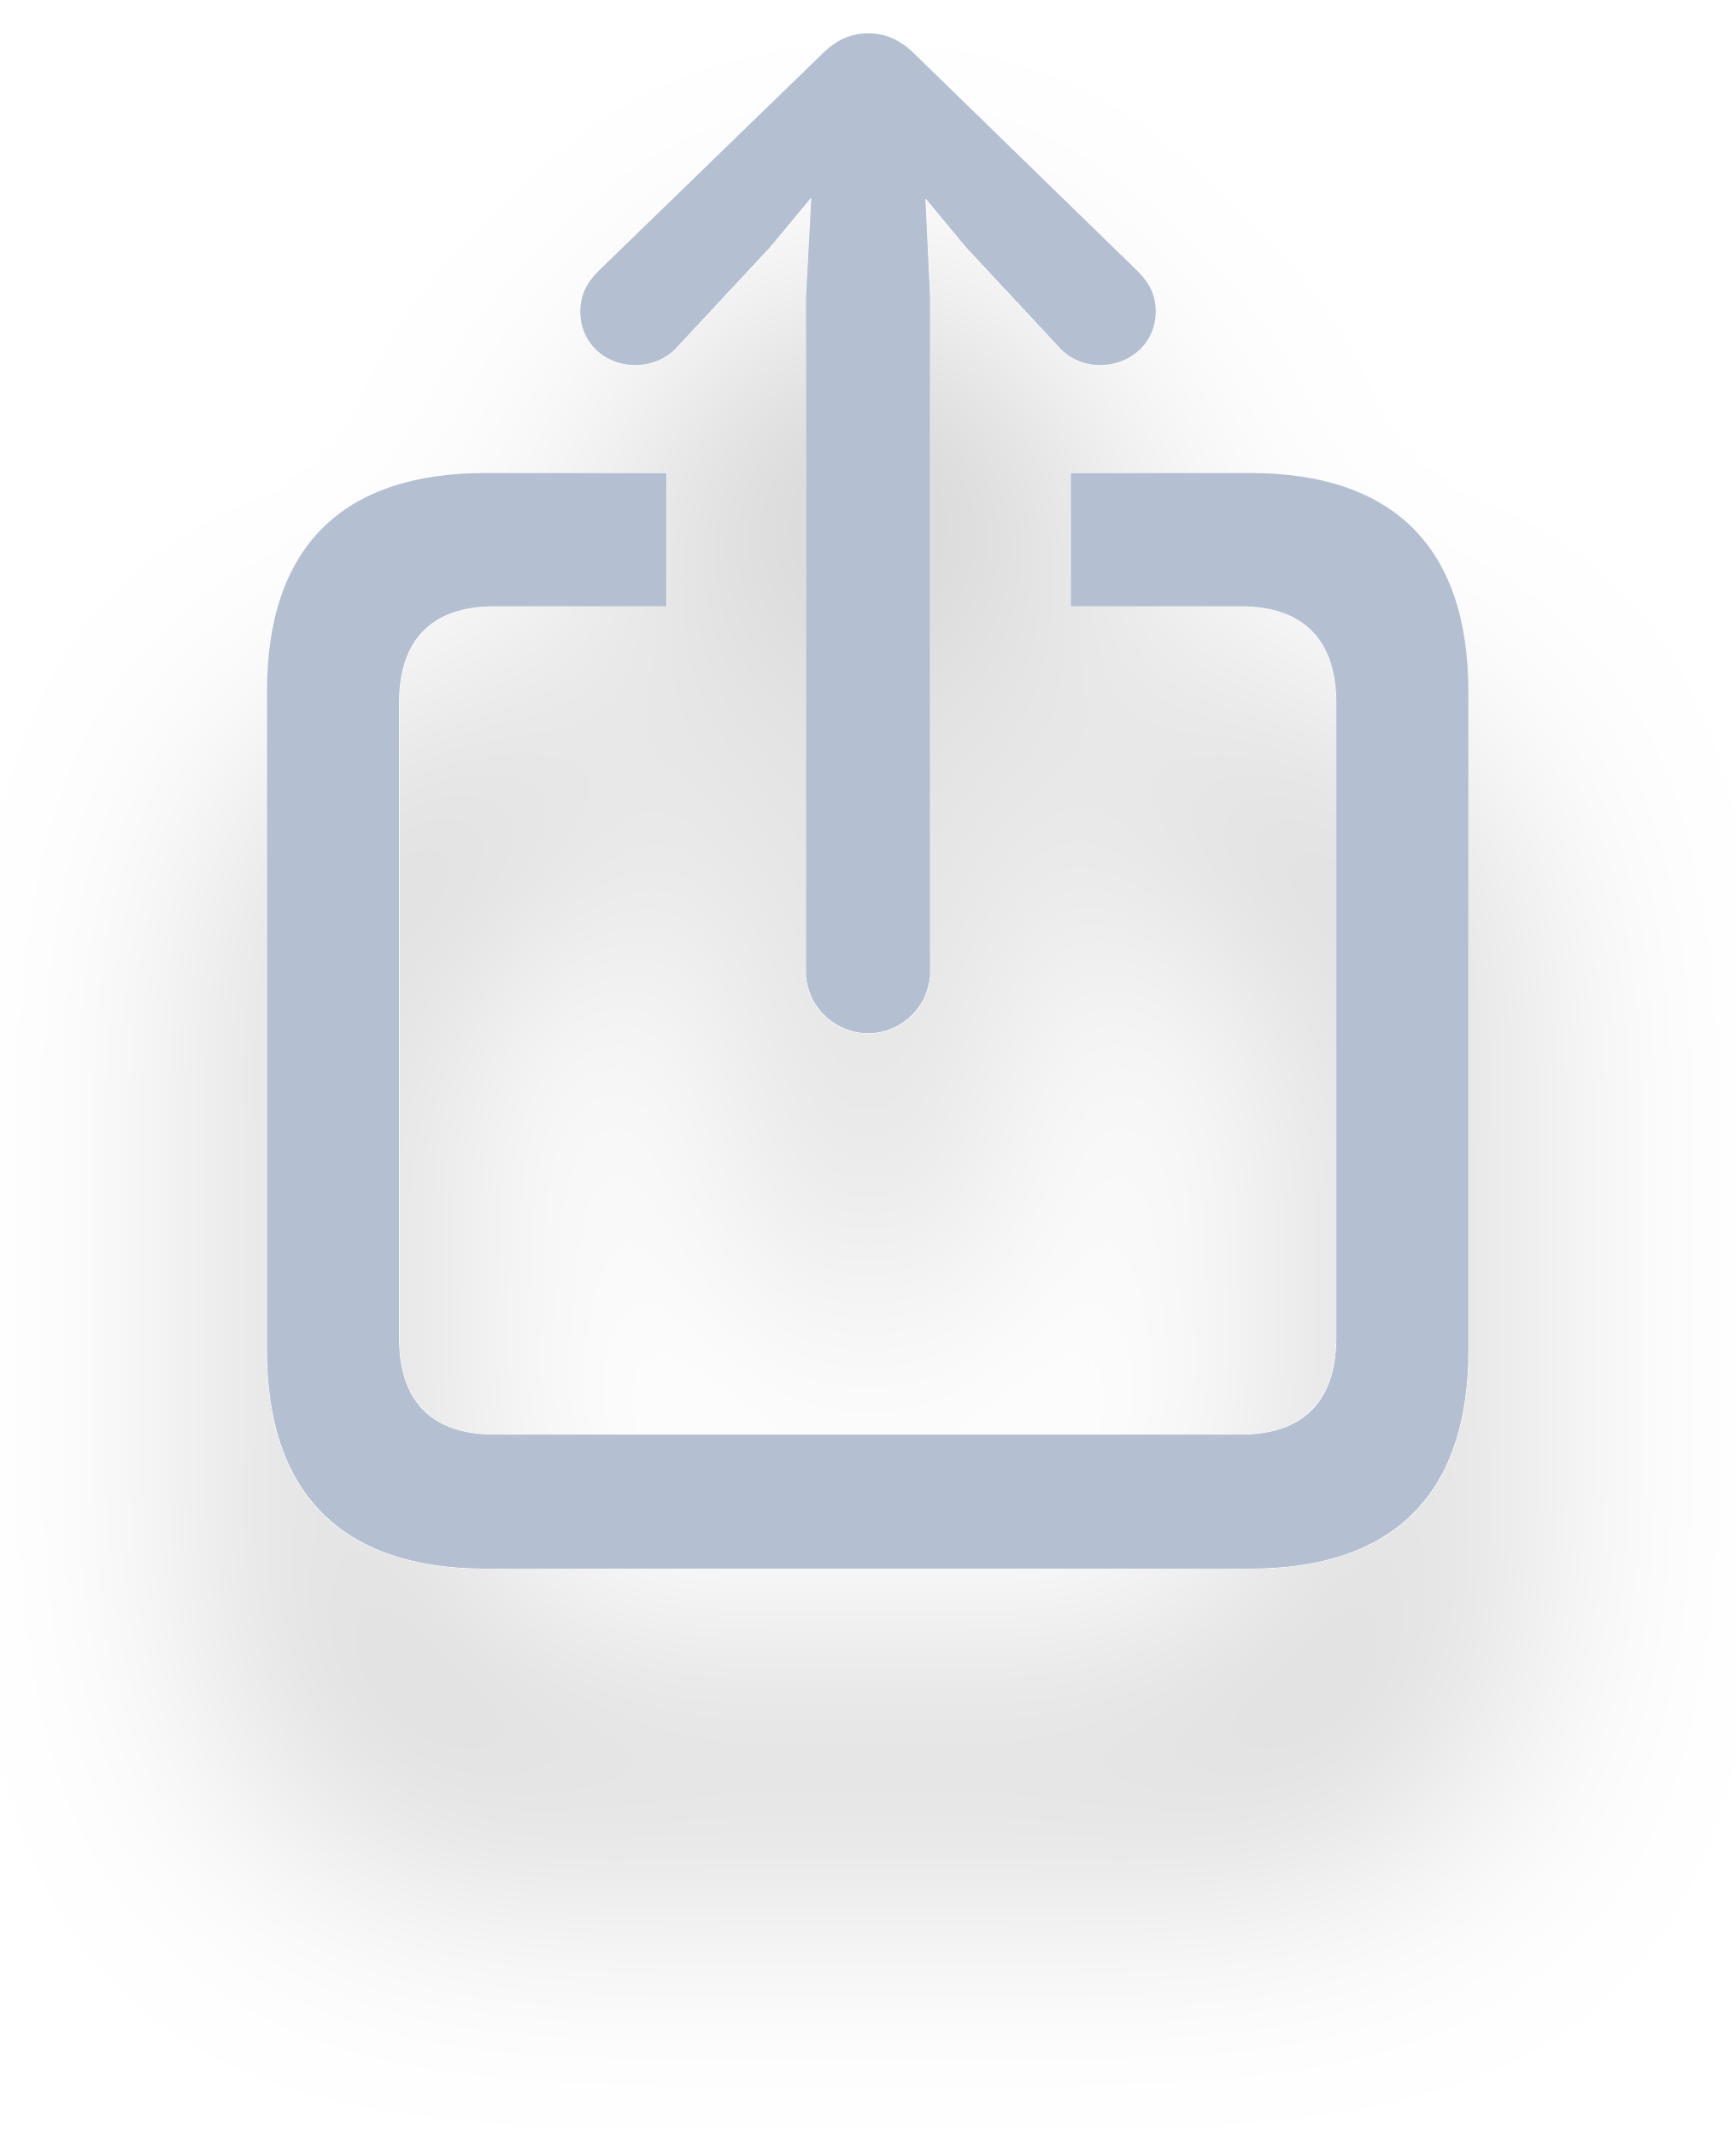
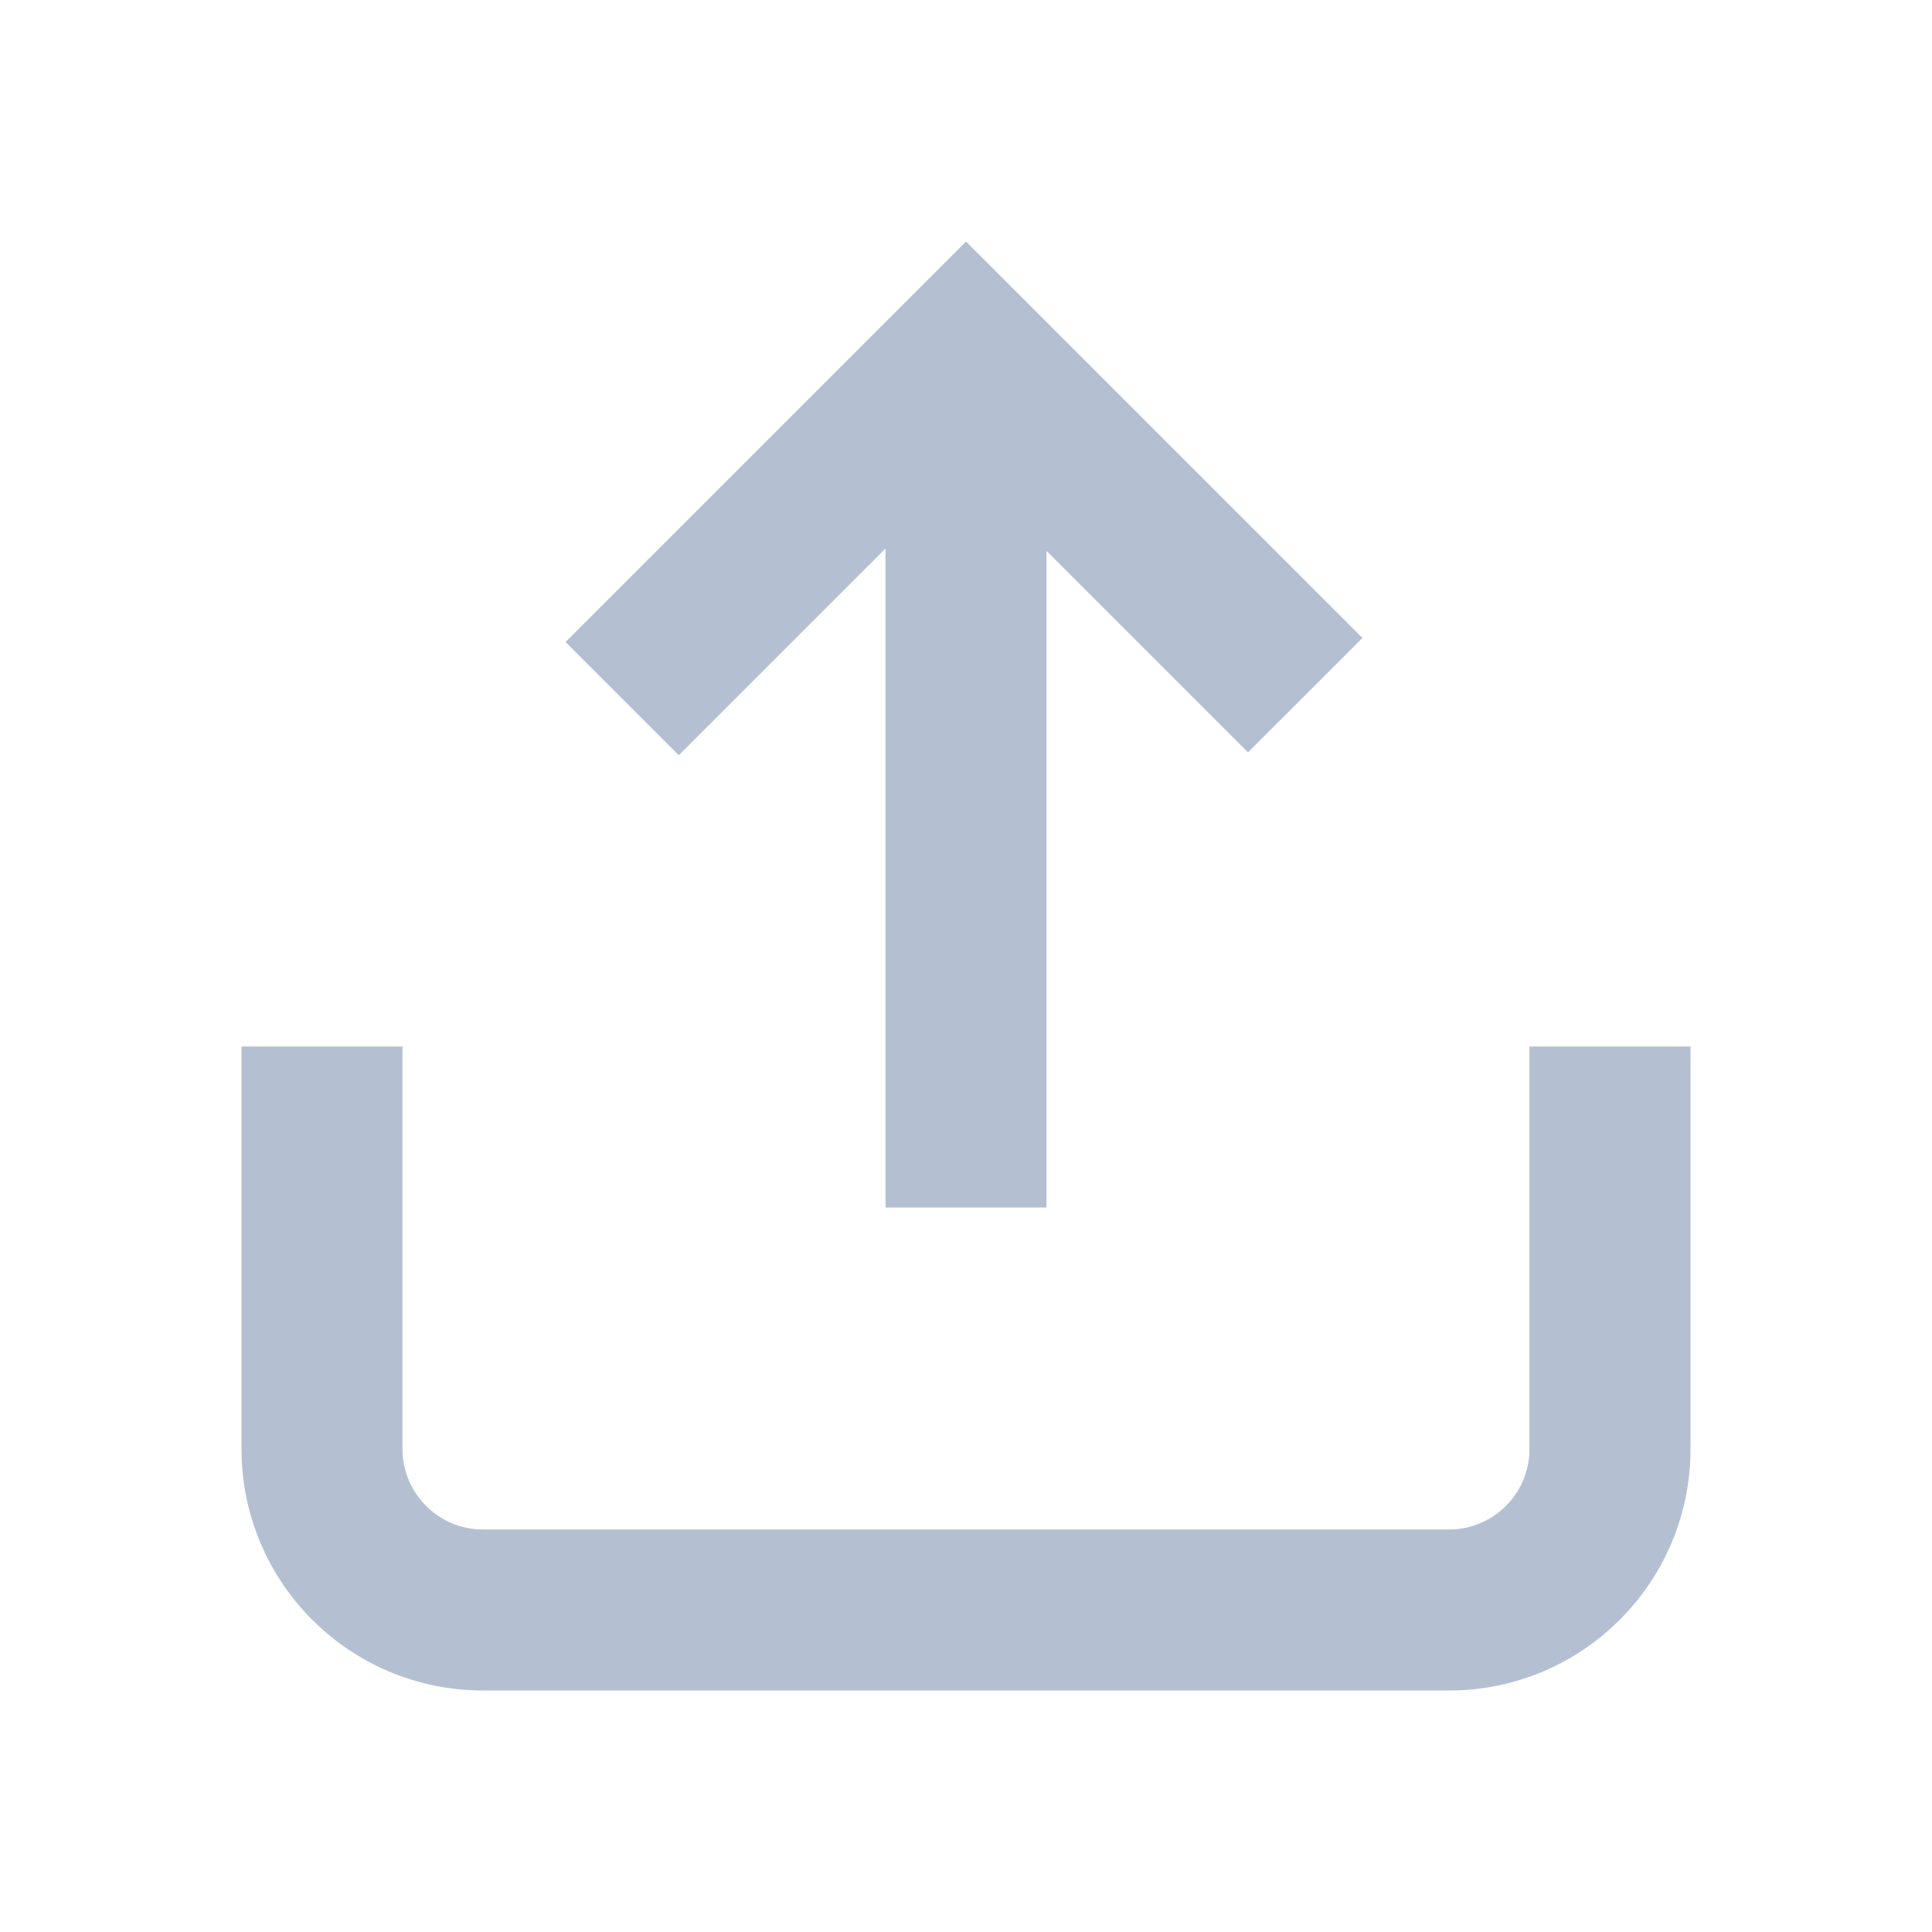
- <svg xmlns="http://www.w3.org/2000/svg" width="26" height="32" viewBox="0 0 26 32" fill="none">
-   <g filter="url(#filter0_d_317_9867)">
-     <path d="M13.01 15.479C13.517 15.479 13.935 15.057 13.935 14.555V4.455L13.865 2.97L14.472 3.703L15.864 5.198C16.023 5.379 16.252 5.469 16.481 5.469C16.938 5.469 17.316 5.138 17.316 4.666C17.316 4.415 17.217 4.235 17.047 4.064L13.716 0.821C13.477 0.58 13.249 0.5 13.01 0.5C12.761 0.5 12.543 0.58 12.304 0.821L8.962 4.064C8.793 4.235 8.694 4.415 8.694 4.666C8.694 5.138 9.062 5.469 9.519 5.469C9.748 5.469 9.987 5.379 10.146 5.198L11.538 3.703L12.155 2.96L12.075 4.455V14.555C12.075 15.057 12.493 15.479 13.01 15.479ZM7.272 23.5H18.728C20.886 23.5 22 22.376 22 20.227V10.359C22 8.21 20.886 7.086 18.728 7.086H16.043V9.084H18.599C19.504 9.084 20.021 9.565 20.021 10.529V20.047C20.021 21.01 19.504 21.492 18.599 21.492H7.401C6.486 21.492 5.979 21.01 5.979 20.047V10.529C5.979 9.565 6.486 9.084 7.401 9.084H9.987V7.086H7.272C5.124 7.086 4 8.2 4 10.359V20.227C4 22.376 5.124 23.5 7.272 23.5Z" fill="#B4C0D2" />
-   </g>
-   <defs>
-     <filter id="filter0_d_317_9867" x="-3" y="0" width="32" height="32" filterUnits="userSpaceOnUse" color-interpolation-filters="sRGB">
-       <feFlood flood-opacity="0" result="BackgroundImageFix" />
-       <feColorMatrix in="SourceAlpha" type="matrix" values="0 0 0 0 0 0 0 0 0 0 0 0 0 0 0 0 0 0 127 0" result="hardAlpha" />
-       <feOffset dy="4" />
-       <feGaussianBlur stdDeviation="2" />
-       <feComposite in2="hardAlpha" operator="out" />
-       <feColorMatrix type="matrix" values="0 0 0 0 0 0 0 0 0 0 0 0 0 0 0 0 0 0 0.25 0" />
-       <feBlend mode="normal" in2="BackgroundImageFix" result="effect1_dropShadow_317_9867" />
-       <feBlend mode="normal" in="SourceGraphic" in2="effect1_dropShadow_317_9867" result="shape" />
-     </filter>
-   </defs>
+ <svg xmlns="http://www.w3.org/2000/svg" width="24" height="24" viewBox="0 0 24 24" fill="none">
+   <path fill-rule="evenodd" clip-rule="evenodd" d="M3 13L3 18C3 19.657 4.343 21 6 21L18 21C19.657 21 21 19.657 21 18L21 13L19 13L19 18C19 18.552 18.552 19 18 19L6 19C5.448 19 5 18.552 5 18L5 13L3 13Z" fill="#B4C0D2" />
+   <path fill-rule="evenodd" clip-rule="evenodd" d="M16.925 7.925L13.407 4.407L12 3L10.579 4.421L7.025 7.975L8.432 9.382L11 6.814V15H13V6.843L15.503 9.346L16.925 7.925Z" fill="#B4C0D2" />
</svg>
